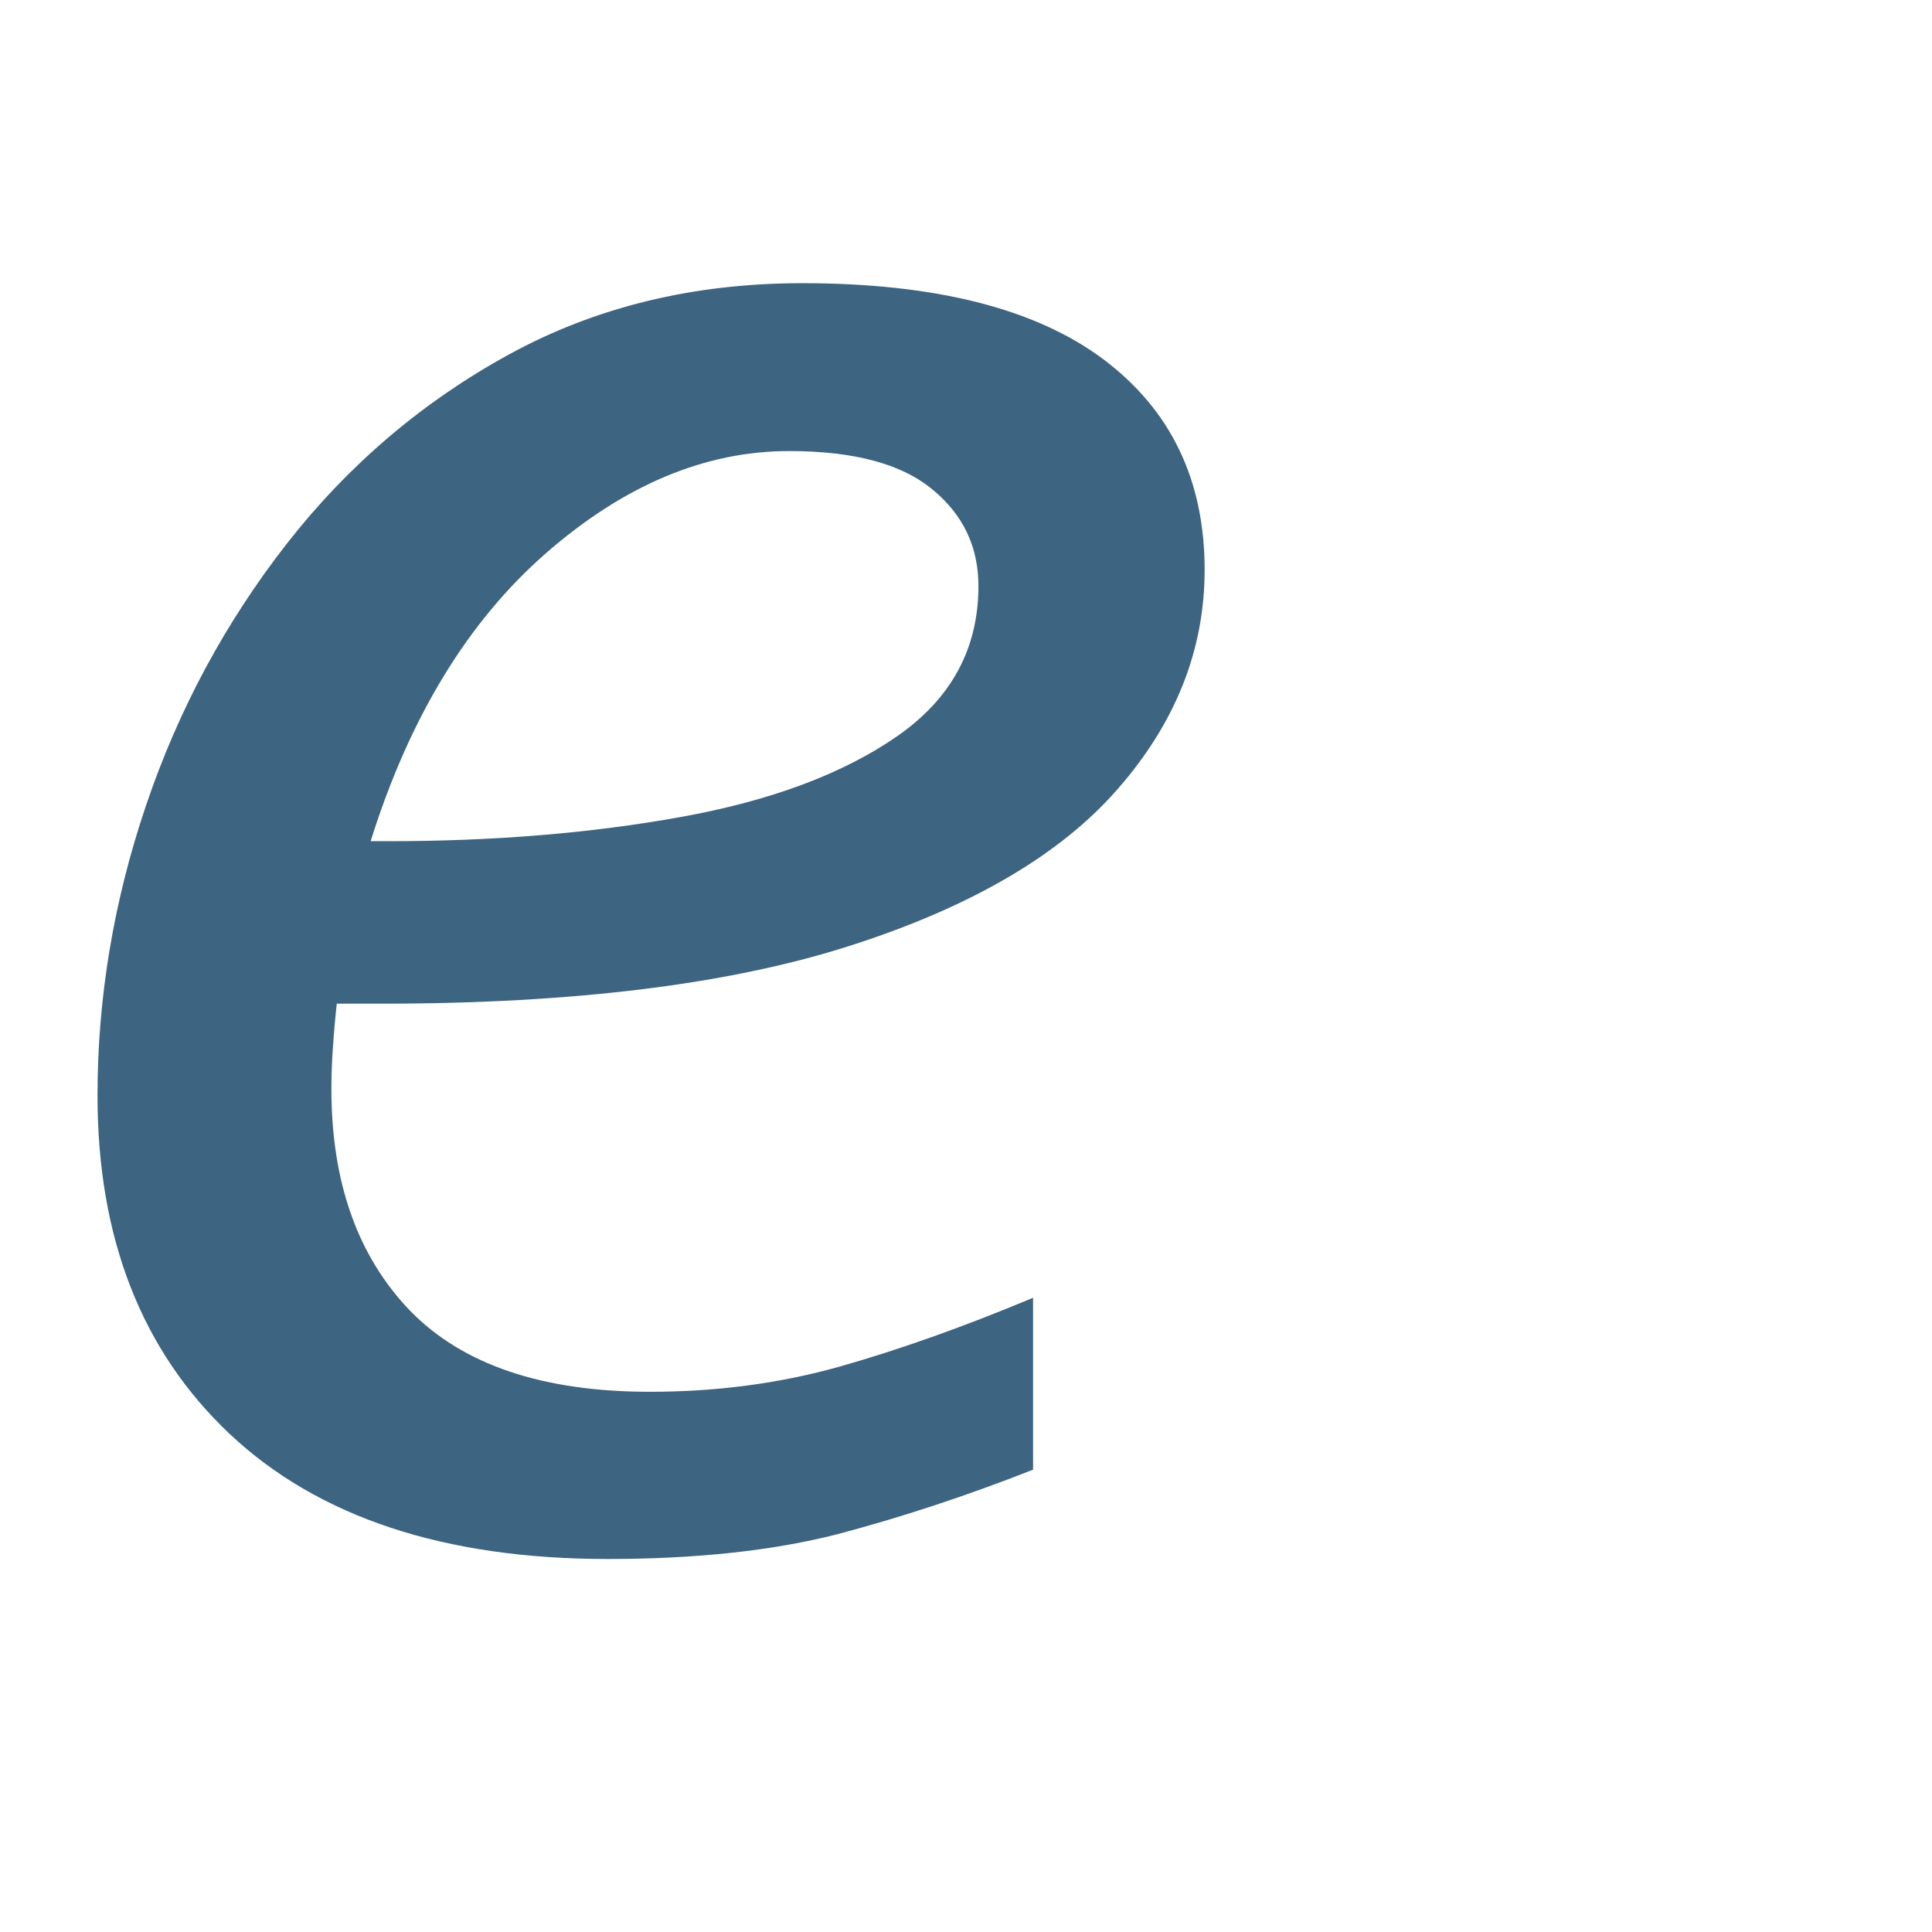
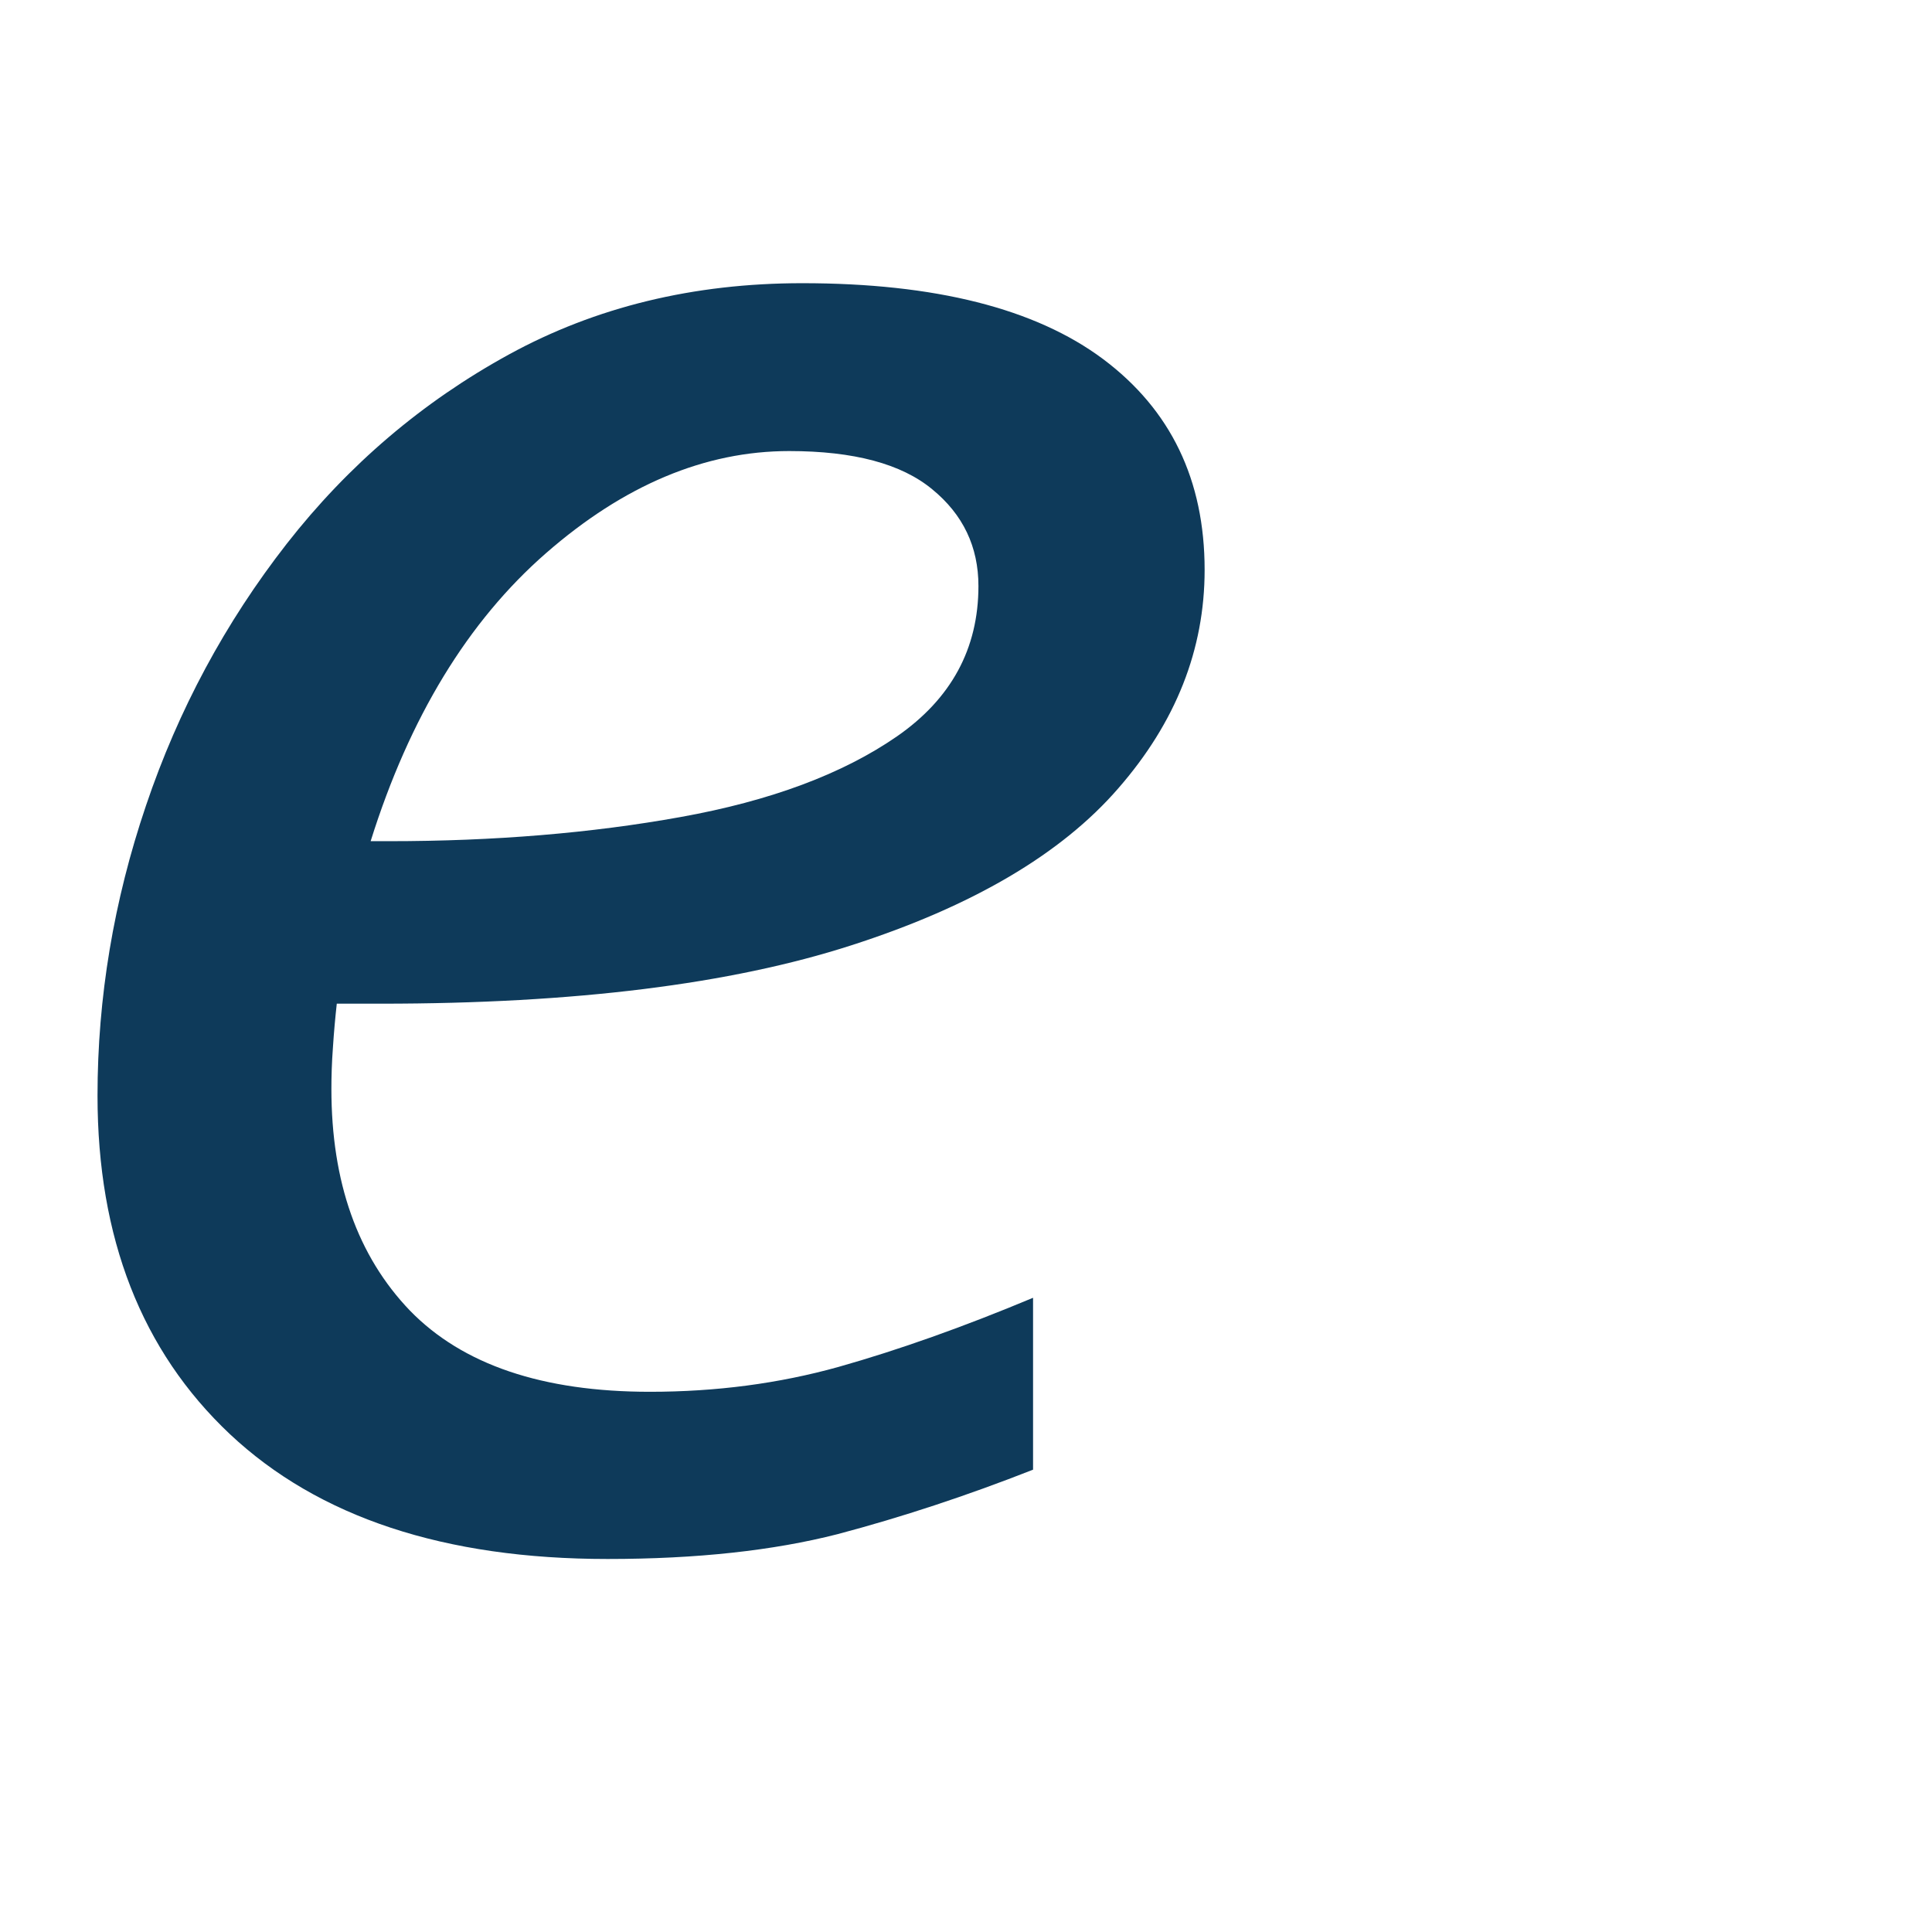
- <svg xmlns="http://www.w3.org/2000/svg" version="1.1" id="Layer_1" x="0px" y="0px" width="42px" height="42px" viewBox="0 0 42 42" enable-background="new 0 0 42 42" xml:space="preserve">
+ <svg xmlns="http://www.w3.org/2000/svg" xml:space="preserve" enable-background="new 0 0 42 42" viewBox="0 0 42 42" height="42px" width="42px" y="0px" x="0px" id="Layer_1" version="1.1">
  <defs id="defs11" />
-   <path style="opacity:1;fill:none;fill-opacity:0;fill-rule:nonzero;stroke:none;stroke-width:12.012;stroke-linecap:round;stroke-linejoin:round;stroke-miterlimit:4;stroke-dasharray:none;stroke-opacity:1" d="m 29.476,37.843 c -0.152,-0.346 -0.291,-0.633 -0.309,-0.637 -0.018,-0.004 -0.16,-0.031 -0.316,-0.06 -0.71,-0.131 -1.191,-0.541 -1.354,-1.156 -0.067,-0.253 -0.066,-2.924 0.001,-3.183 0.148,-0.567 0.559,-0.953 1.207,-1.13 0.329,-0.09 1.108,-0.097 1.436,-0.011 0.62,0.161 1.04,0.528 1.221,1.065 0.062,0.185 0.067,0.275 0.077,1.528 0.013,1.49 -0.002,1.664 -0.164,2.008 -0.185,0.392 -0.502,0.664 -0.935,0.804 -0.119,0.038 -0.216,0.079 -0.216,0.091 0,0.012 0.093,0.23 0.206,0.485 0.113,0.255 0.202,0.468 0.196,0.474 -0.005,0.005 -0.182,0.087 -0.392,0.181 l -0.382,0.172 -0.277,-0.629 z m 0.628,-1.561 c 0.232,-0.114 0.335,-0.228 0.411,-0.454 0.043,-0.128 0.05,-0.339 0.05,-1.418 0,-1.418 -0.01,-1.5 -0.207,-1.717 -0.257,-0.284 -0.898,-0.389 -1.447,-0.237 -0.237,0.066 -0.401,0.2 -0.506,0.413 l -0.09,0.183 0,1.337 c 0,1.478 0.001,1.487 0.198,1.705 0.216,0.239 0.455,0.31 1.001,0.298 0.358,-0.008 0.393,-0.014 0.59,-0.111 z" id="path4161" />
-   <text xml:space="preserve" style="font-style:normal;font-weight:normal;font-size:53.392px;line-height:125%;font-family:sans-serif;letter-spacing:0px;word-spacing:0px;fill:#3d6480;fill-opacity:1;stroke:none;stroke-width:1px;stroke-linecap:butt;stroke-linejoin:miter;stroke-opacity:1" x="-0.582" y="35.746" id="text4140" transform="scale(1.070415,0.9342175)">
-     <tspan id="tspan4142" x="-0.582" y="35.746" style="font-style:italic;font-variant:normal;font-weight:normal;font-stretch:normal;font-family:'Lucida Calligraphy';-inkscape-font-specification:'Lucida Calligraphy Italic';fill:#3d6480;fill-opacity:1">e</tspan>
+   <path id="path4161" d="m 29.476,37.843 c -0.152,-0.346 -0.291,-0.633 -0.309,-0.637 -0.018,-0.004 -0.16,-0.031 -0.316,-0.06 -0.71,-0.131 -1.191,-0.541 -1.354,-1.156 -0.067,-0.253 -0.066,-2.924 0.001,-3.183 0.148,-0.567 0.559,-0.953 1.207,-1.13 0.329,-0.09 1.108,-0.097 1.436,-0.011 0.62,0.161 1.04,0.528 1.221,1.065 0.062,0.185 0.067,0.275 0.077,1.528 0.013,1.49 -0.002,1.664 -0.164,2.008 -0.185,0.392 -0.502,0.664 -0.935,0.804 -0.119,0.038 -0.216,0.079 -0.216,0.091 0,0.012 0.093,0.23 0.206,0.485 0.113,0.255 0.202,0.468 0.196,0.474 -0.005,0.005 -0.182,0.087 -0.392,0.181 l -0.382,0.172 -0.277,-0.629 z m 0.628,-1.561 c 0.232,-0.114 0.335,-0.228 0.411,-0.454 0.043,-0.128 0.05,-0.339 0.05,-1.418 0,-1.418 -0.01,-1.5 -0.207,-1.717 -0.257,-0.284 -0.898,-0.389 -1.447,-0.237 -0.237,0.066 -0.401,0.2 -0.506,0.413 l -0.09,0.183 0,1.337 c 0,1.478 0.001,1.487 0.198,1.705 0.216,0.239 0.455,0.31 1.001,0.298 0.358,-0.008 0.393,-0.014 0.59,-0.111 z" style="opacity:1;fill:none;fill-opacity:0;fill-rule:nonzero;stroke:none;stroke-width:12.012;stroke-linecap:round;stroke-linejoin:round;stroke-miterlimit:4;stroke-dasharray:none;stroke-opacity:1" />
+   <text transform="scale(1.070415,0.9342175)" id="text4140" y="35.746" x="-0.582" style="font-style:normal;font-weight:normal;line-height:0%;font-family:sans-serif;letter-spacing:0px;word-spacing:0px;fill:#0e3a5a;fill-opacity:1;stroke:none;stroke-width:1px;stroke-linecap:butt;stroke-linejoin:miter;stroke-opacity:1;" xml:space="preserve">
+     <tspan style="font-style:italic;font-variant:normal;font-weight:normal;font-stretch:normal;font-size:53.392px;line-height:1.25;font-family:'Lucida Calligraphy';-inkscape-font-specification:'Lucida Calligraphy Italic';fill:#0e3a5a;fill-opacity:1;" y="35.746" x="-0.582" id="tspan4142">e</tspan>
  </text>
</svg>
